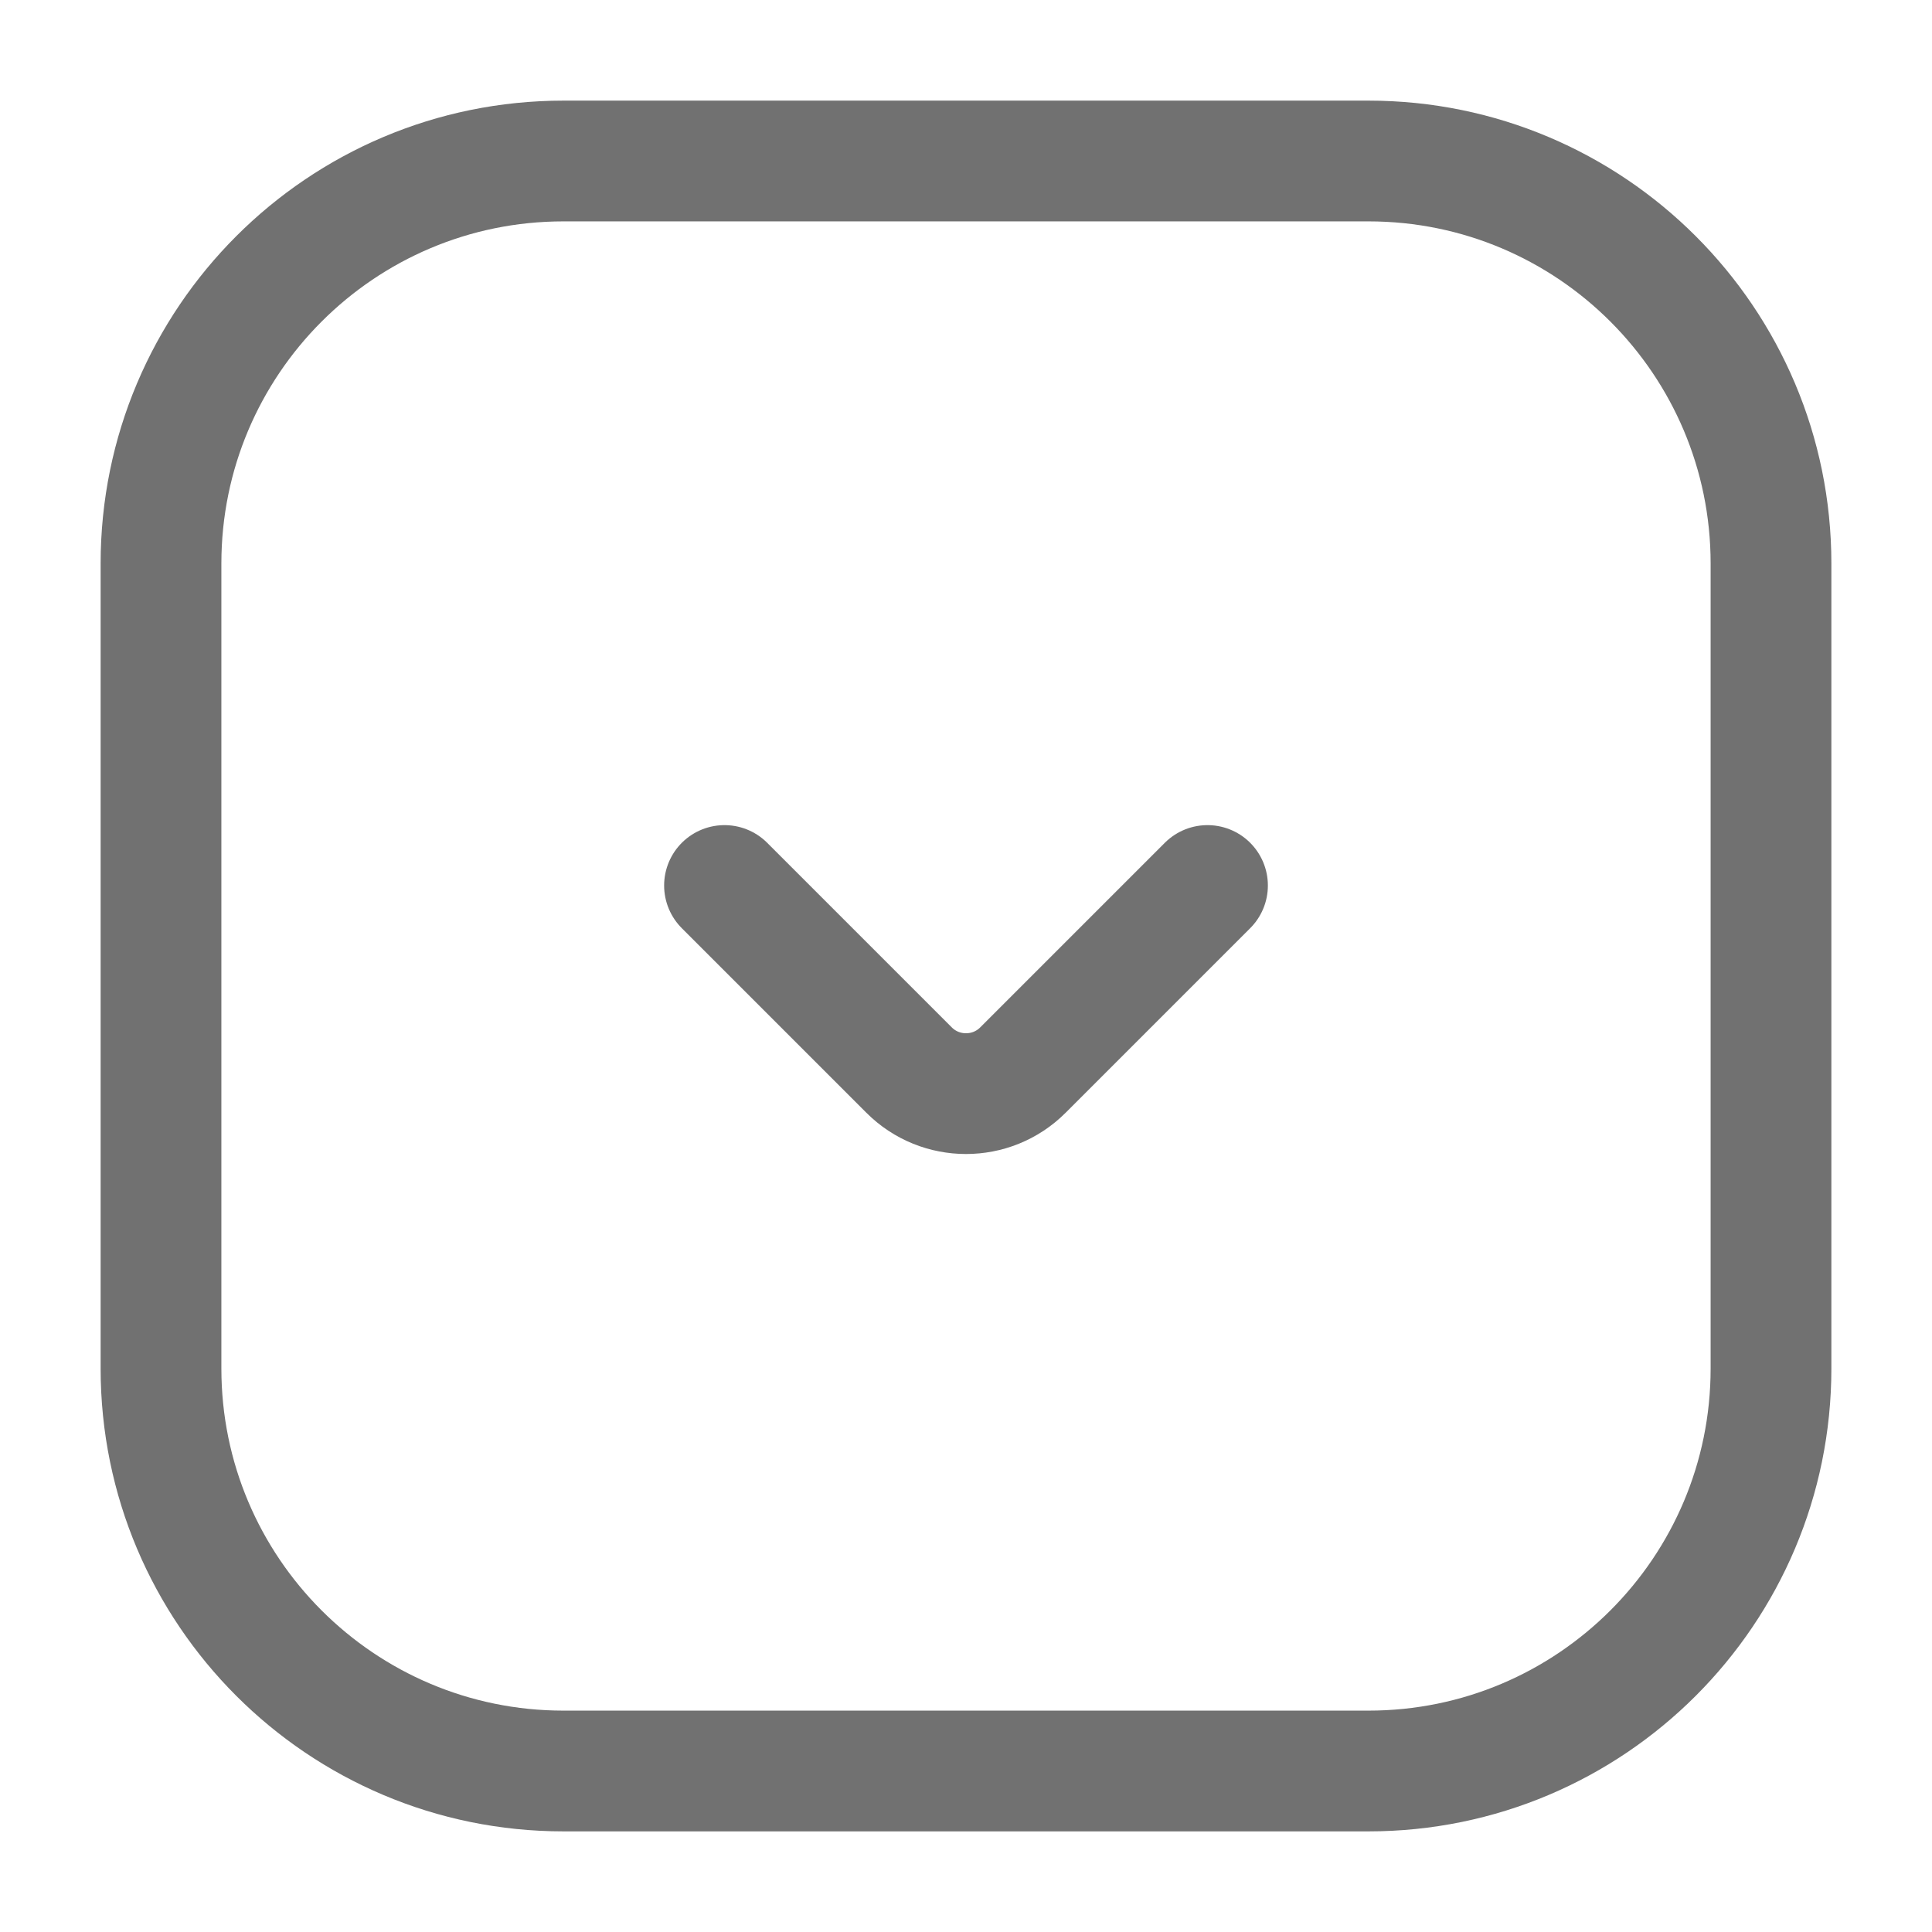
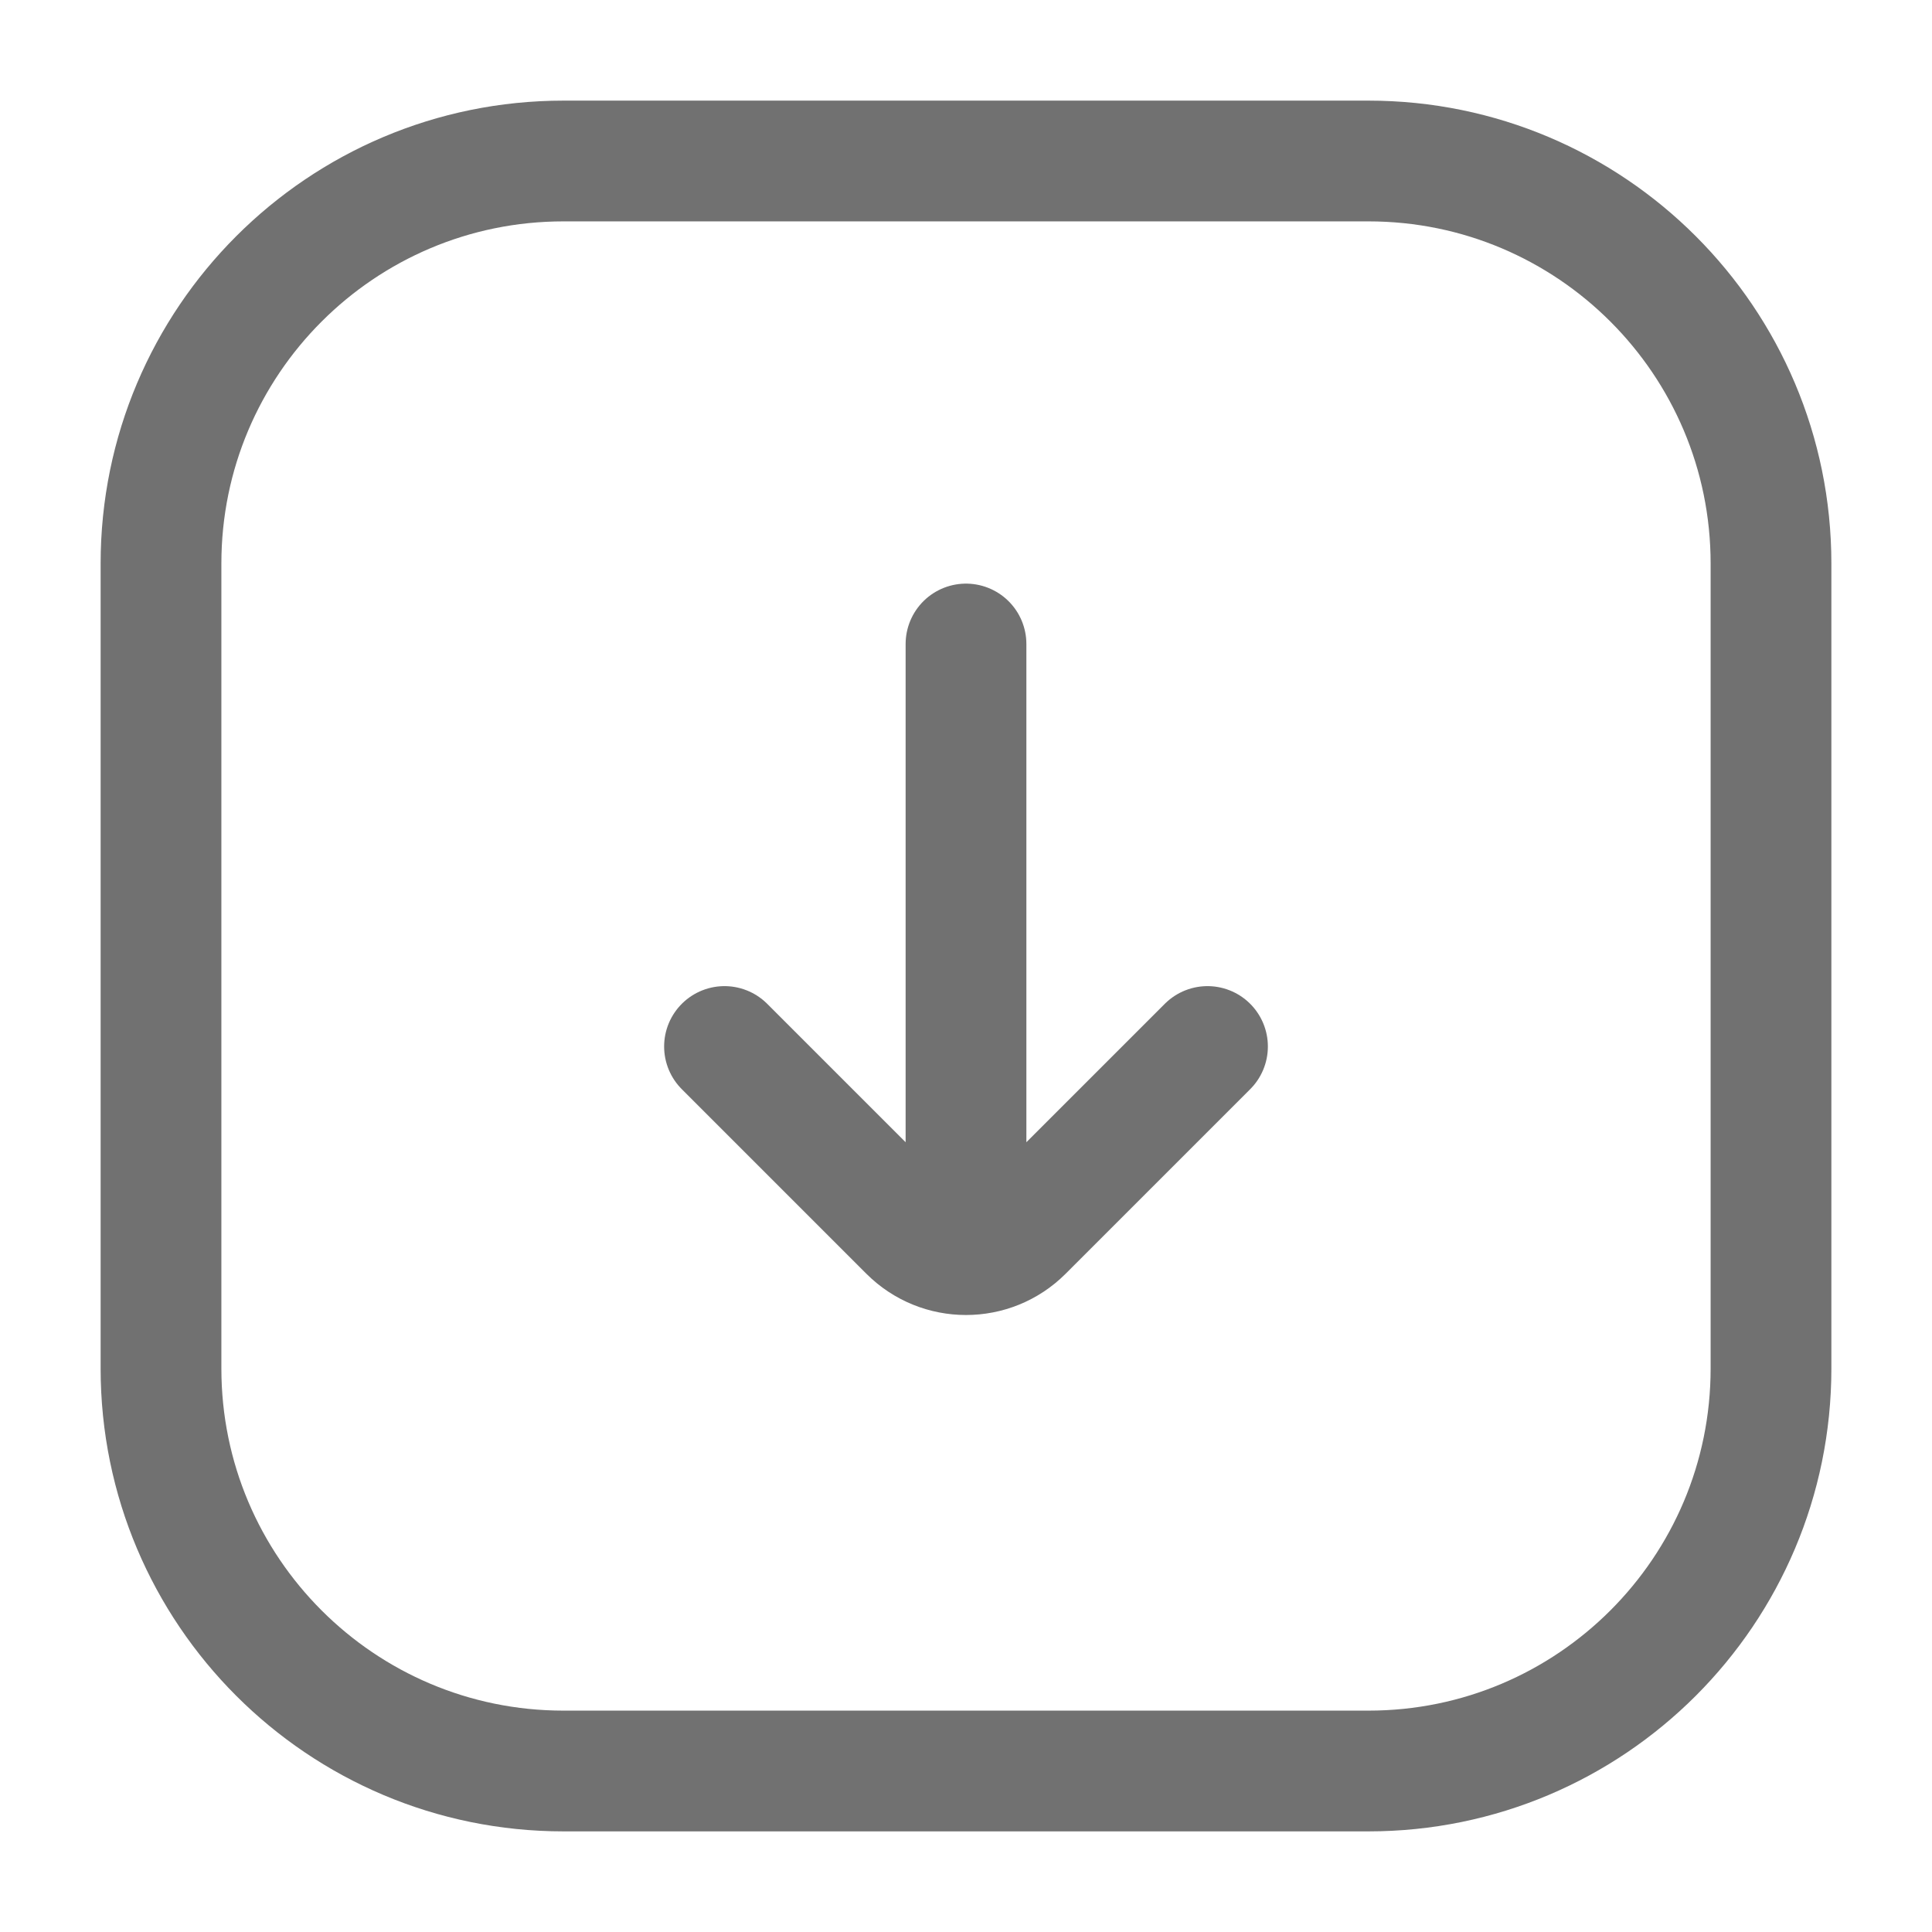
<svg xmlns="http://www.w3.org/2000/svg" width="24" height="24" viewBox="0 0 24 24" fill="none">
-   <path d="M9 11L11.293 13.293C11.683 13.683 12.317 13.683 12.707 13.293L15 11M2 17L2 7C2 4.239 4.239 2 7 2L17 2C19.761 2 22 4.239 22 7V17C22 19.761 19.761 22 17 22H7C4.239 22 2 19.761 2 17Z" stroke="#717171" stroke-width="1.5" stroke-linecap="round" />
+   <path d="M9 13L11.293 15.293C11.683 15.683 12.317 15.683 12.707 15.293L15 13M12 15V8M2 17L2 7C2 4.239 4.239 2 7 2L17 2C19.761 2 22 4.239 22 7V17C22 19.761 19.761 22 17 22H7C4.239 22 2 19.761 2 17Z" stroke="#717171" stroke-width="1.5" stroke-linecap="round" />
</svg>
